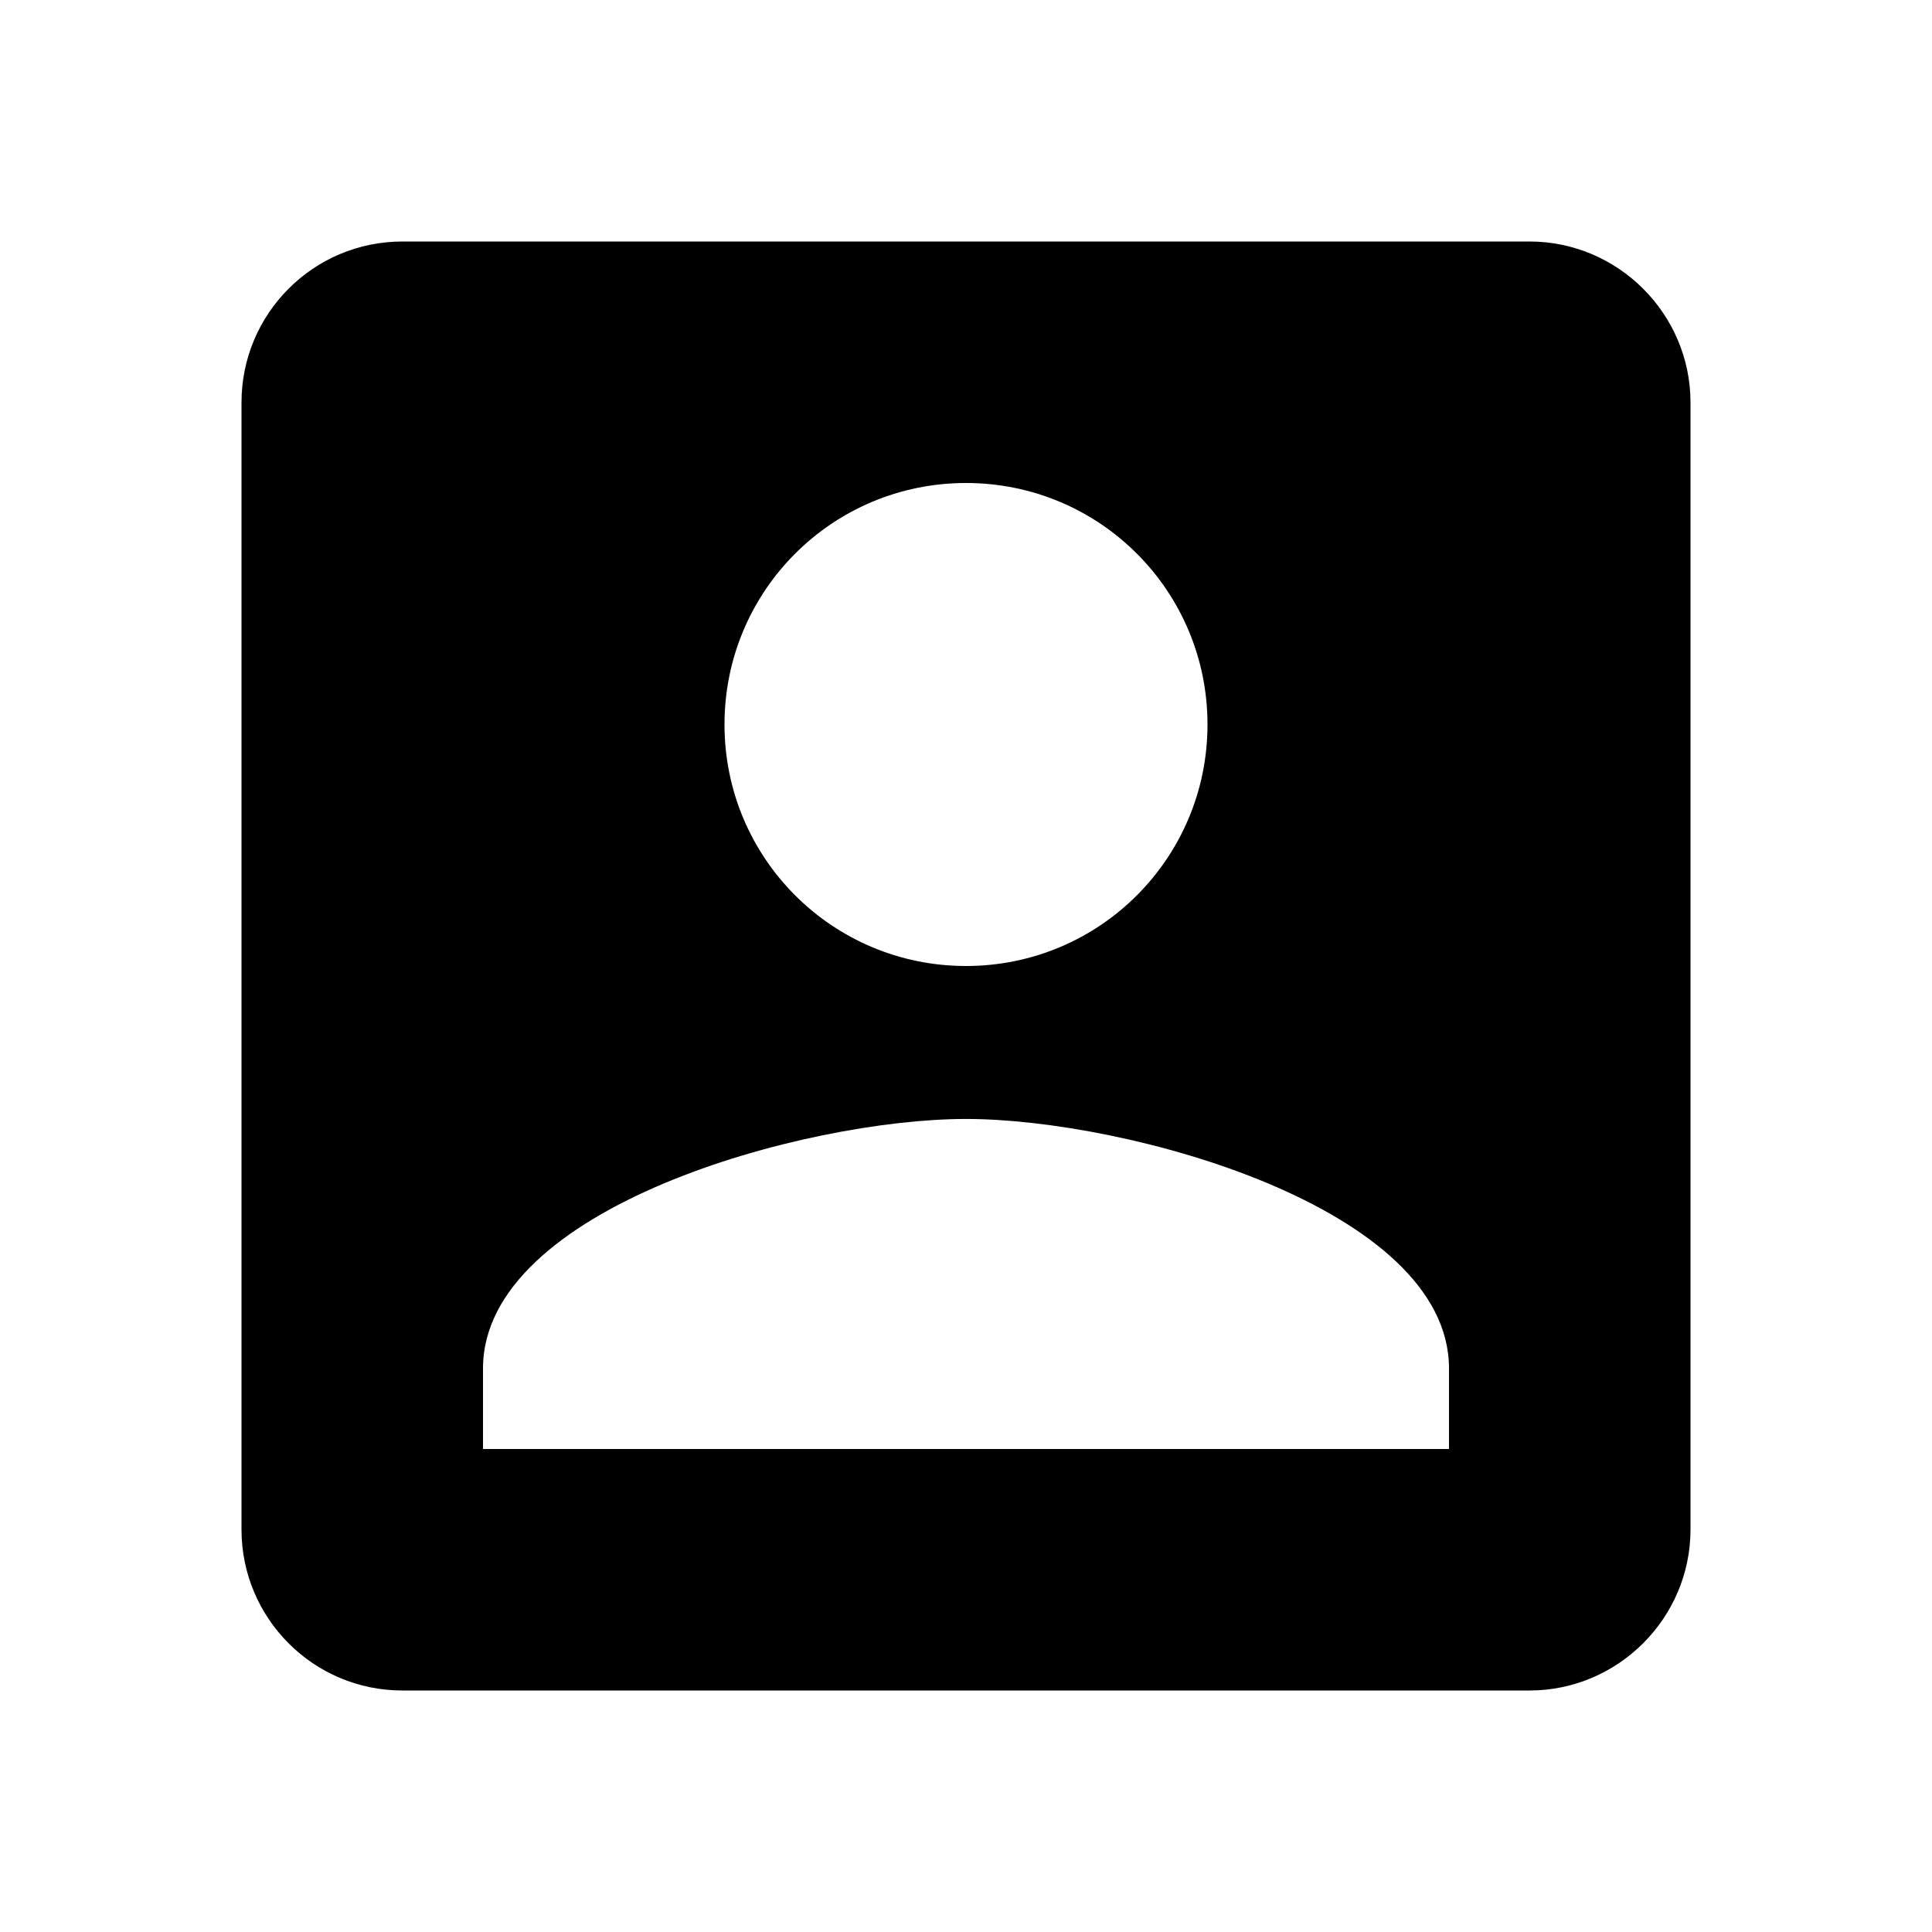
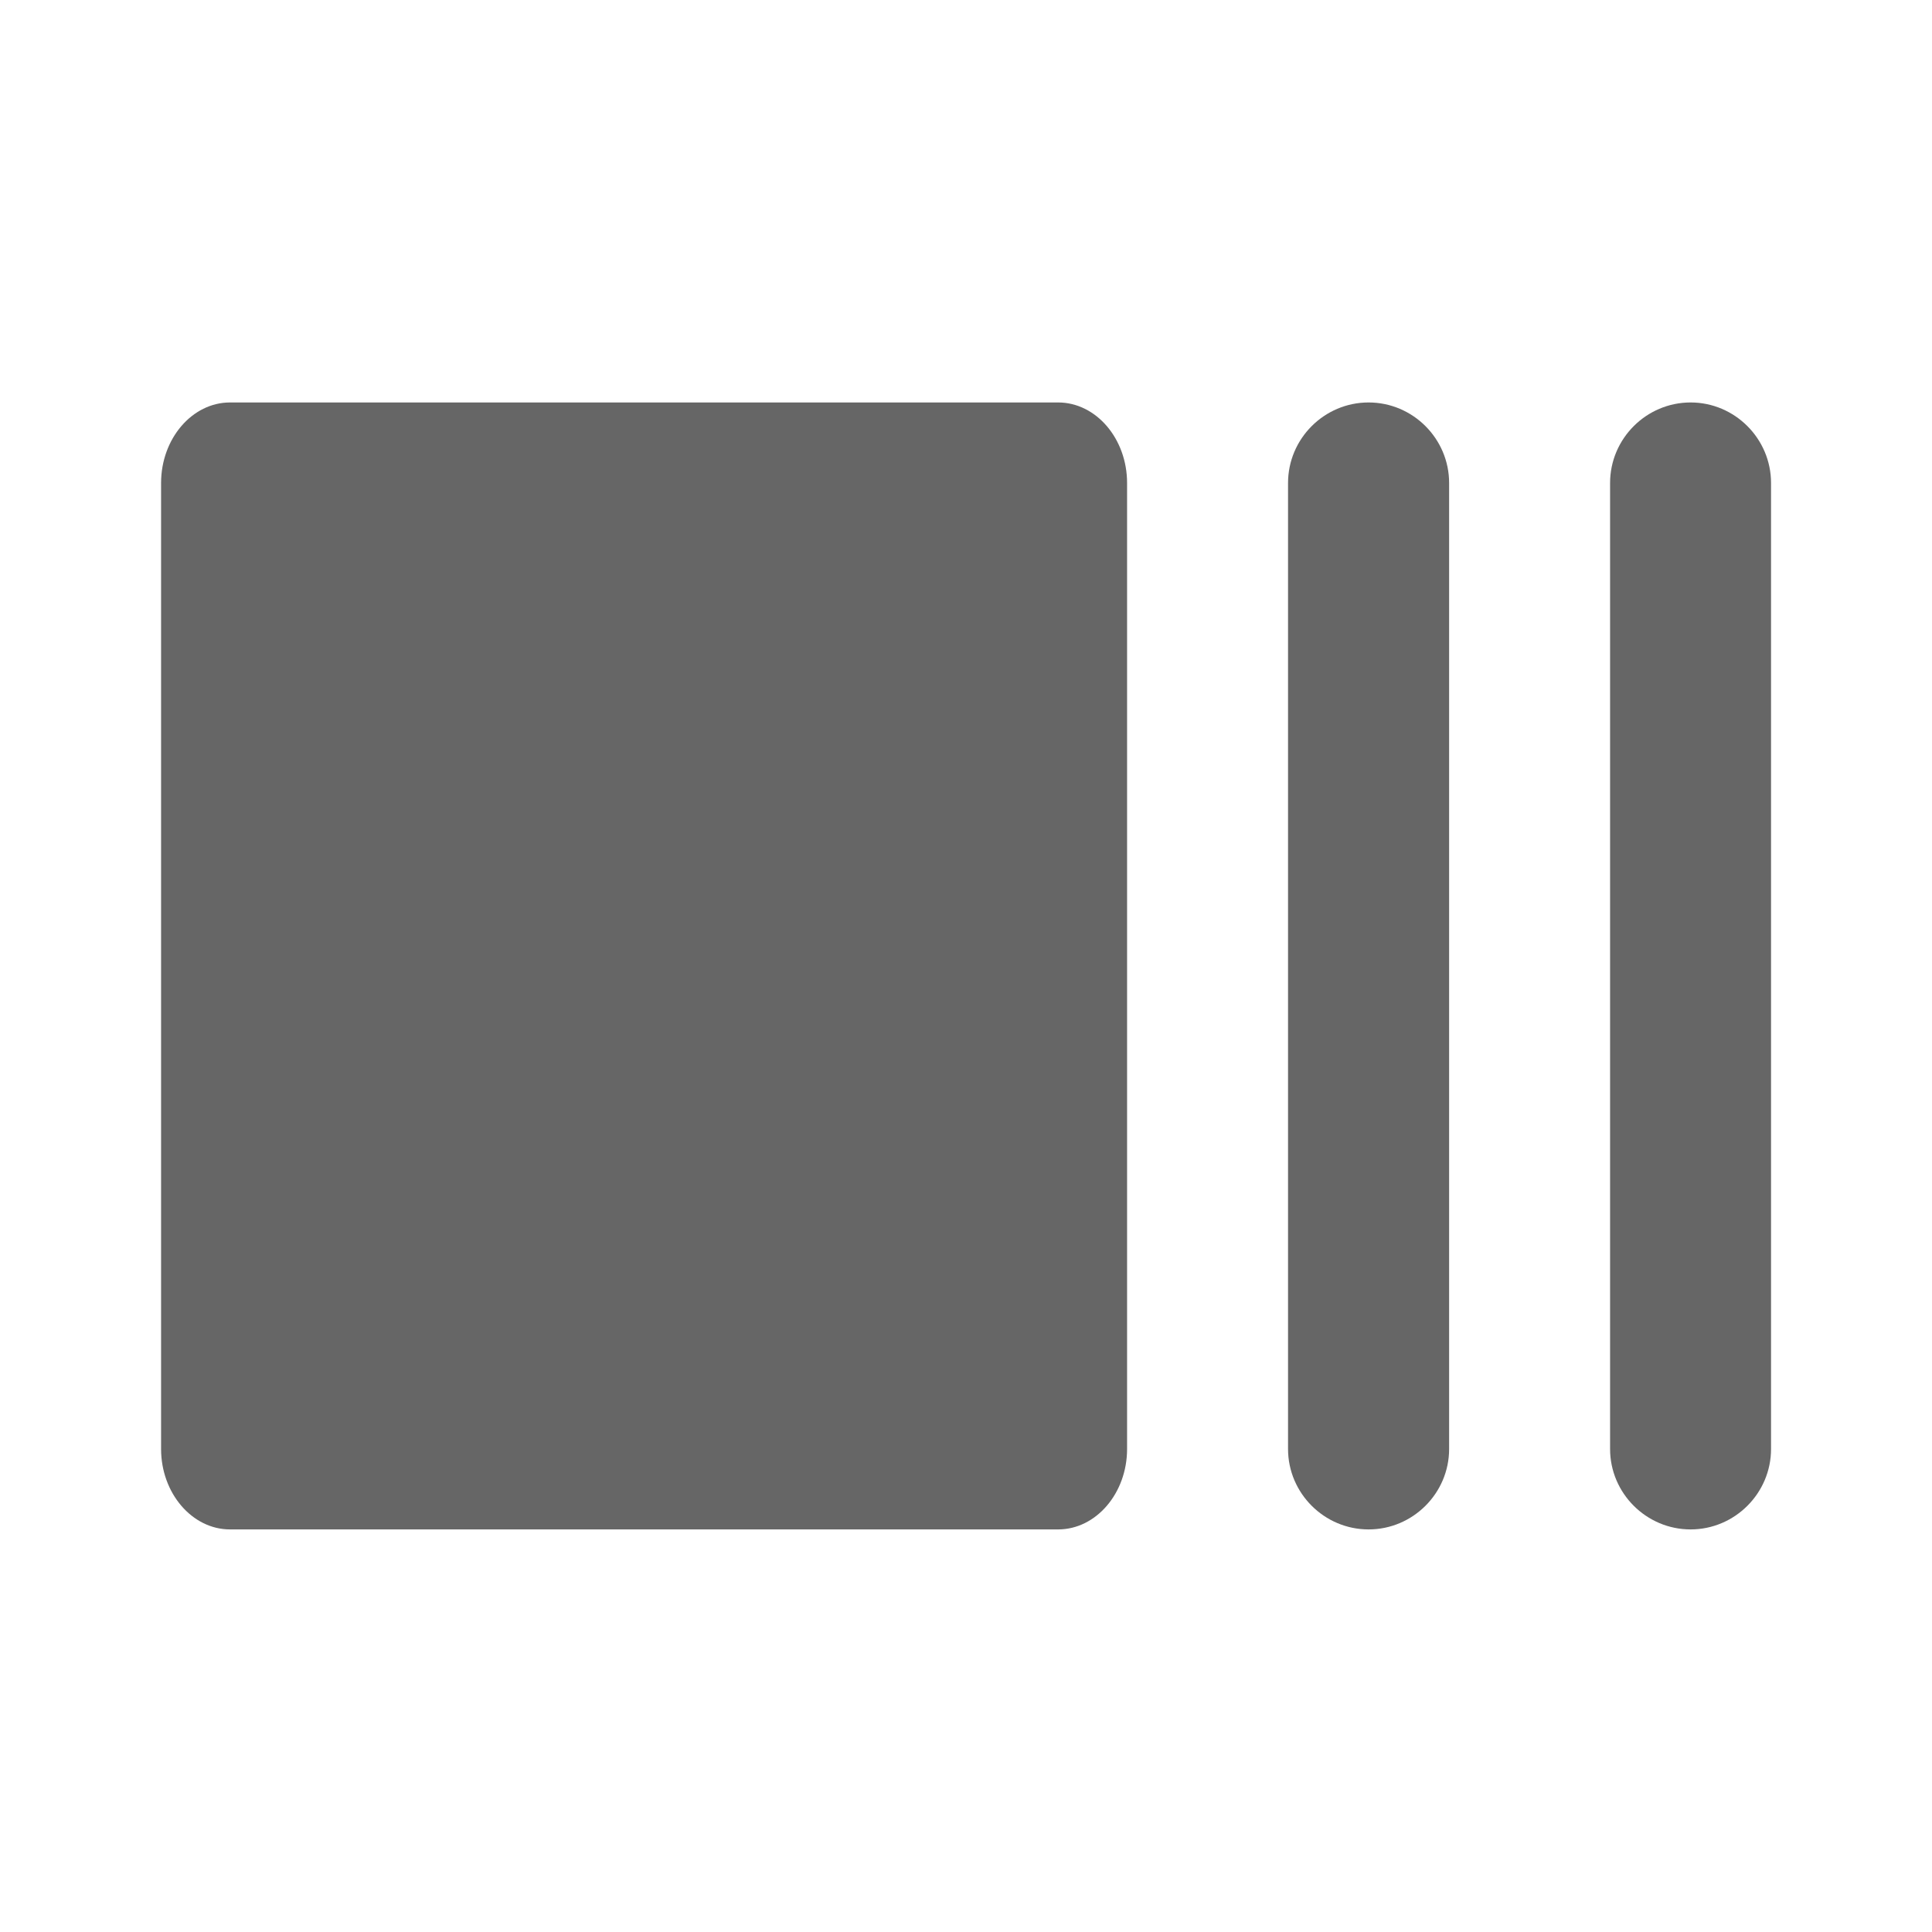
- <svg xmlns="http://www.w3.org/2000/svg" height="24" viewBox="0 0 24 24" width="24">
-   <path d="M3 5v14c0 1.1.89 2 2 2h14c1.1 0 2-.9 2-2V5c0-1.1-.9-2-2-2H5c-1.11 0-2 .9-2 2zm12 4c0 1.66-1.34 3-3 3s-3-1.34-3-3 1.34-3 3-3 3 1.34 3 3zm-9 8c0-2 4-3.1 6-3.1s6 1.1 6 3.1v1H6v-1z" />
-   <path d="M0 0h24v24H0z" fill="none" />
+ <svg xmlns="http://www.w3.org/2000/svg" width="16" height="16" viewBox="0 0 16 16" fill="none">
+   <path fill-rule="evenodd" clip-rule="evenodd" d="M13.334 4V12C13.334 12.366 13.634 12.666 14.001 12.666C14.367 12.666 14.667 12.366 14.667 12V4C14.667 3.633 14.367 3.333 14.001 3.333C13.634 3.333 13.334 3.633 13.334 4ZM11.334 12.666C11.701 12.666 12.001 12.366 12.001 12V4C12.001 3.633 11.701 3.333 11.334 3.333C10.967 3.333 10.667 3.633 10.667 4V12C10.667 12.366 10.967 12.666 11.334 12.666ZM8.763 3.333H1.905C1.591 3.333 1.334 3.633 1.334 4V12C1.334 12.366 1.591 12.666 1.905 12.666H8.763C9.077 12.666 9.334 12.366 9.334 12V4C9.334 3.633 9.077 3.333 8.763 3.333Z" fill="#666666" />
</svg>
